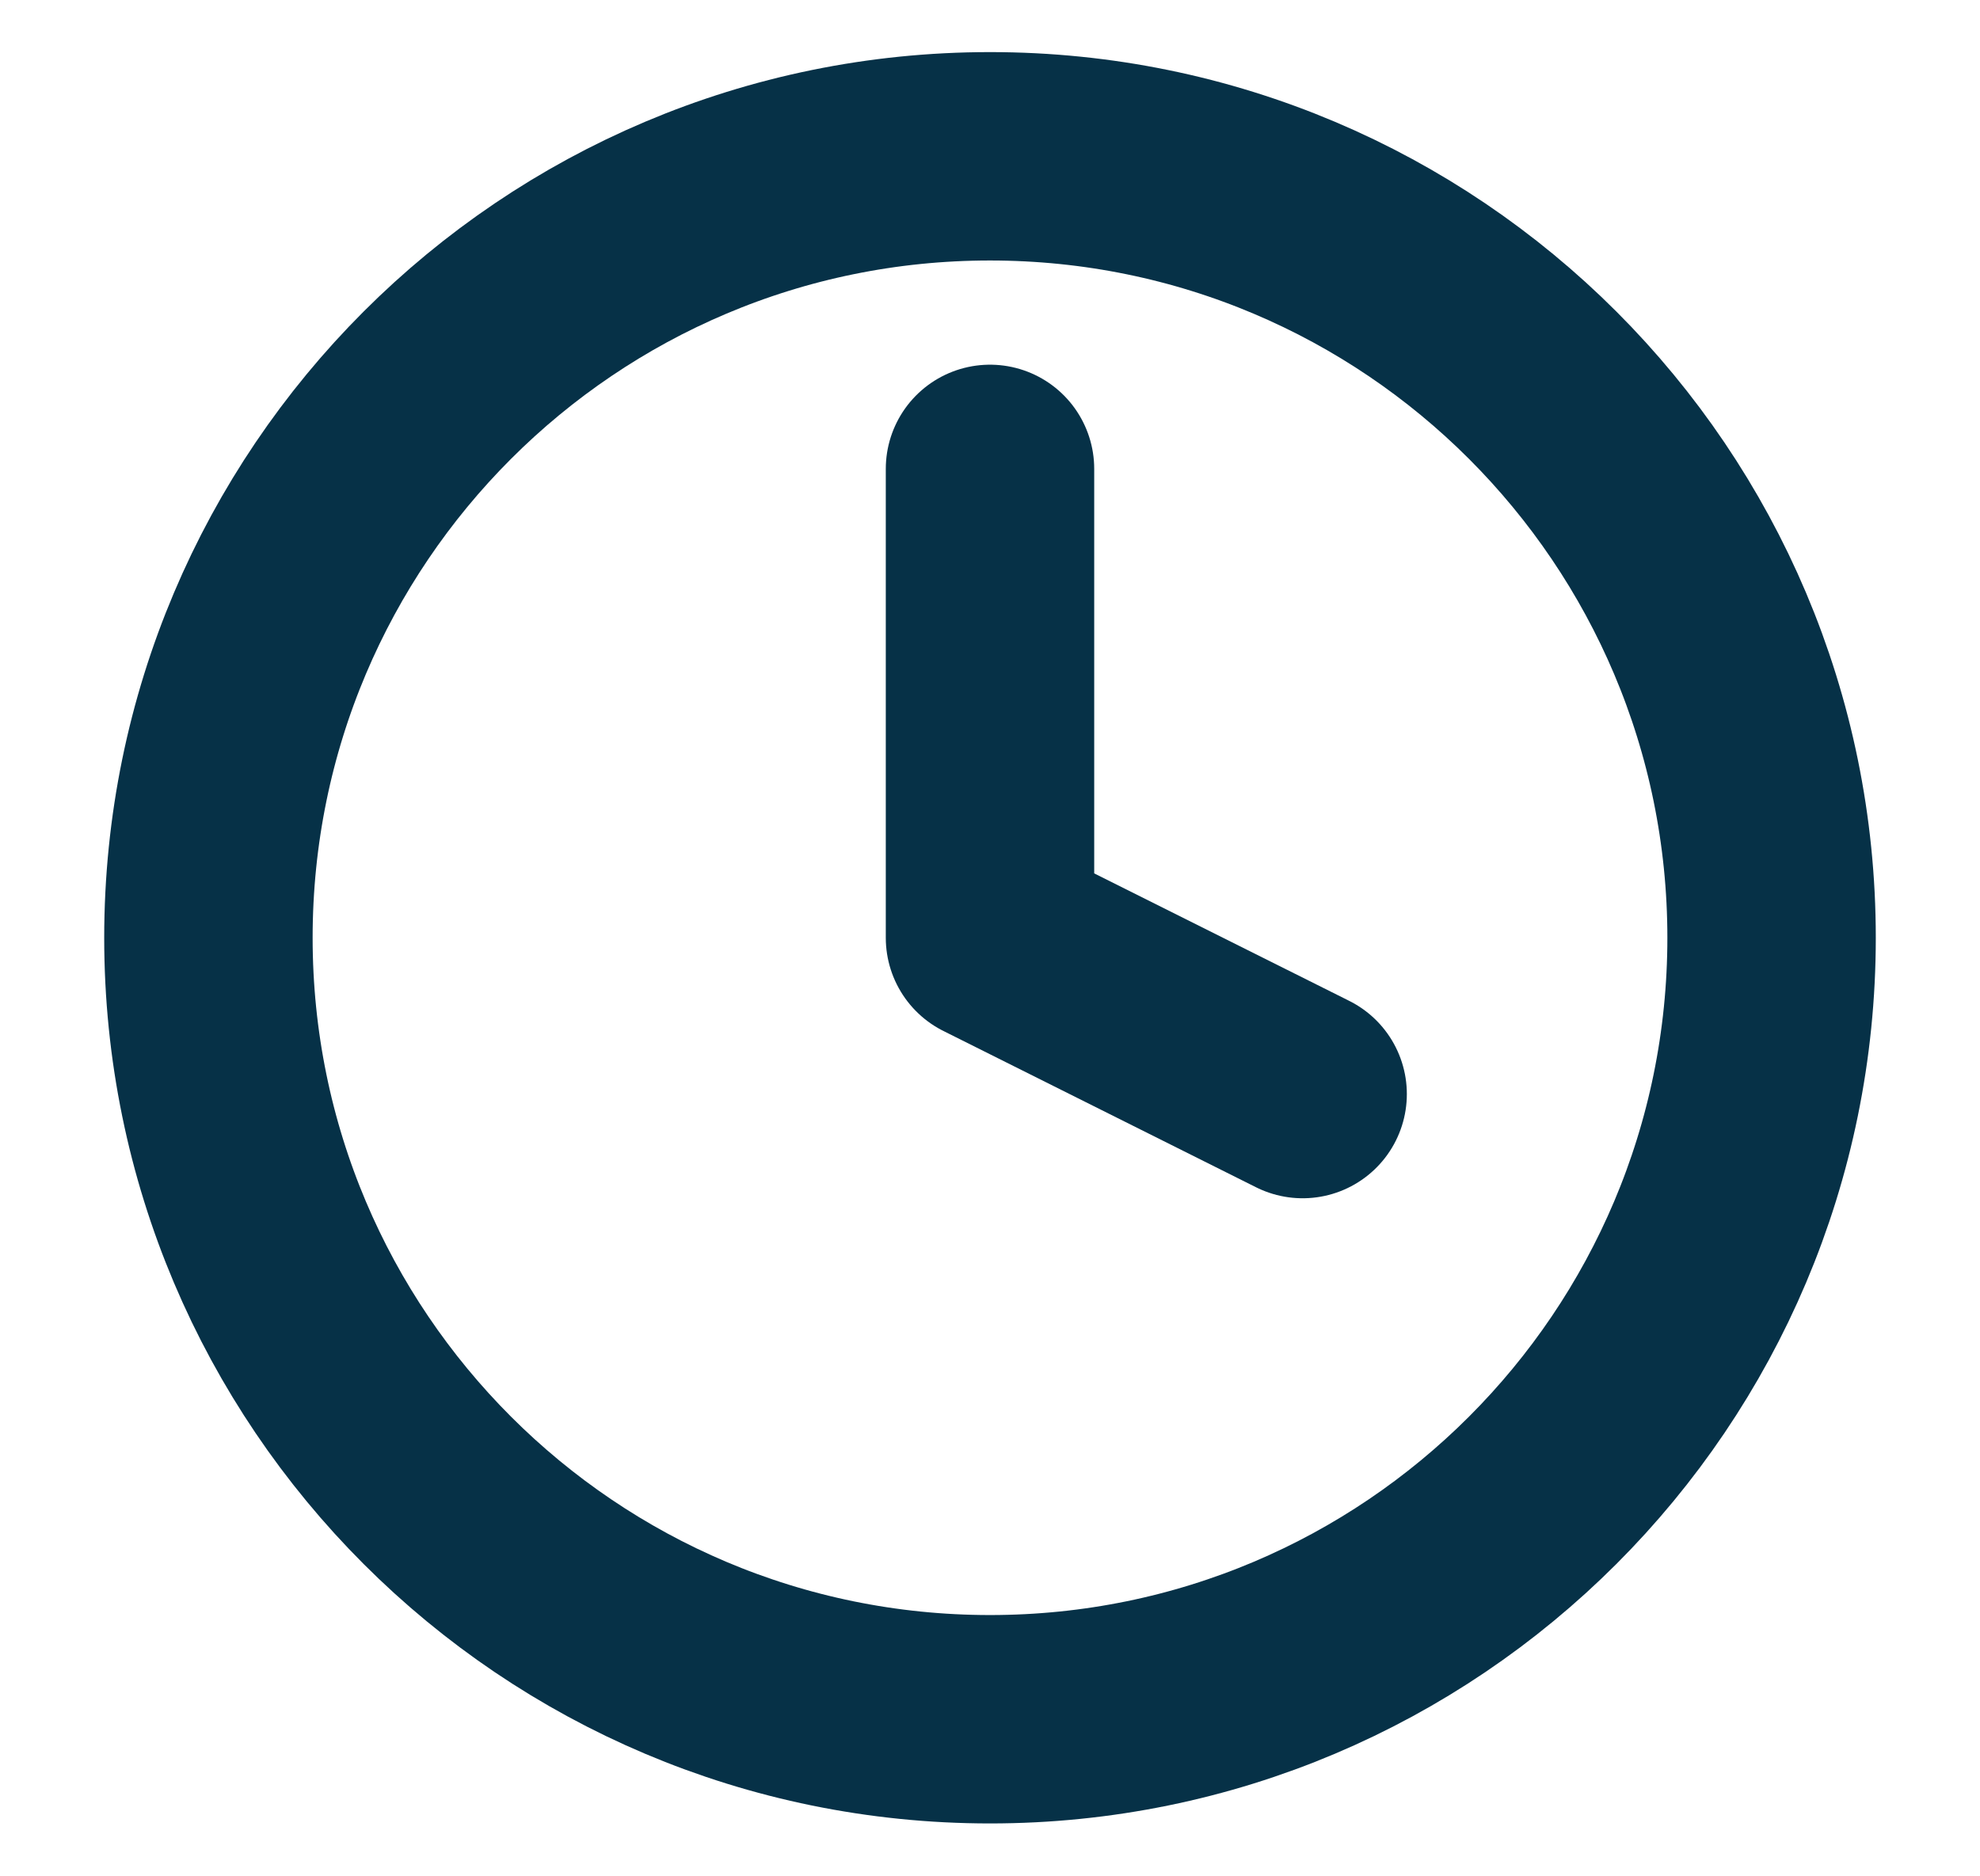
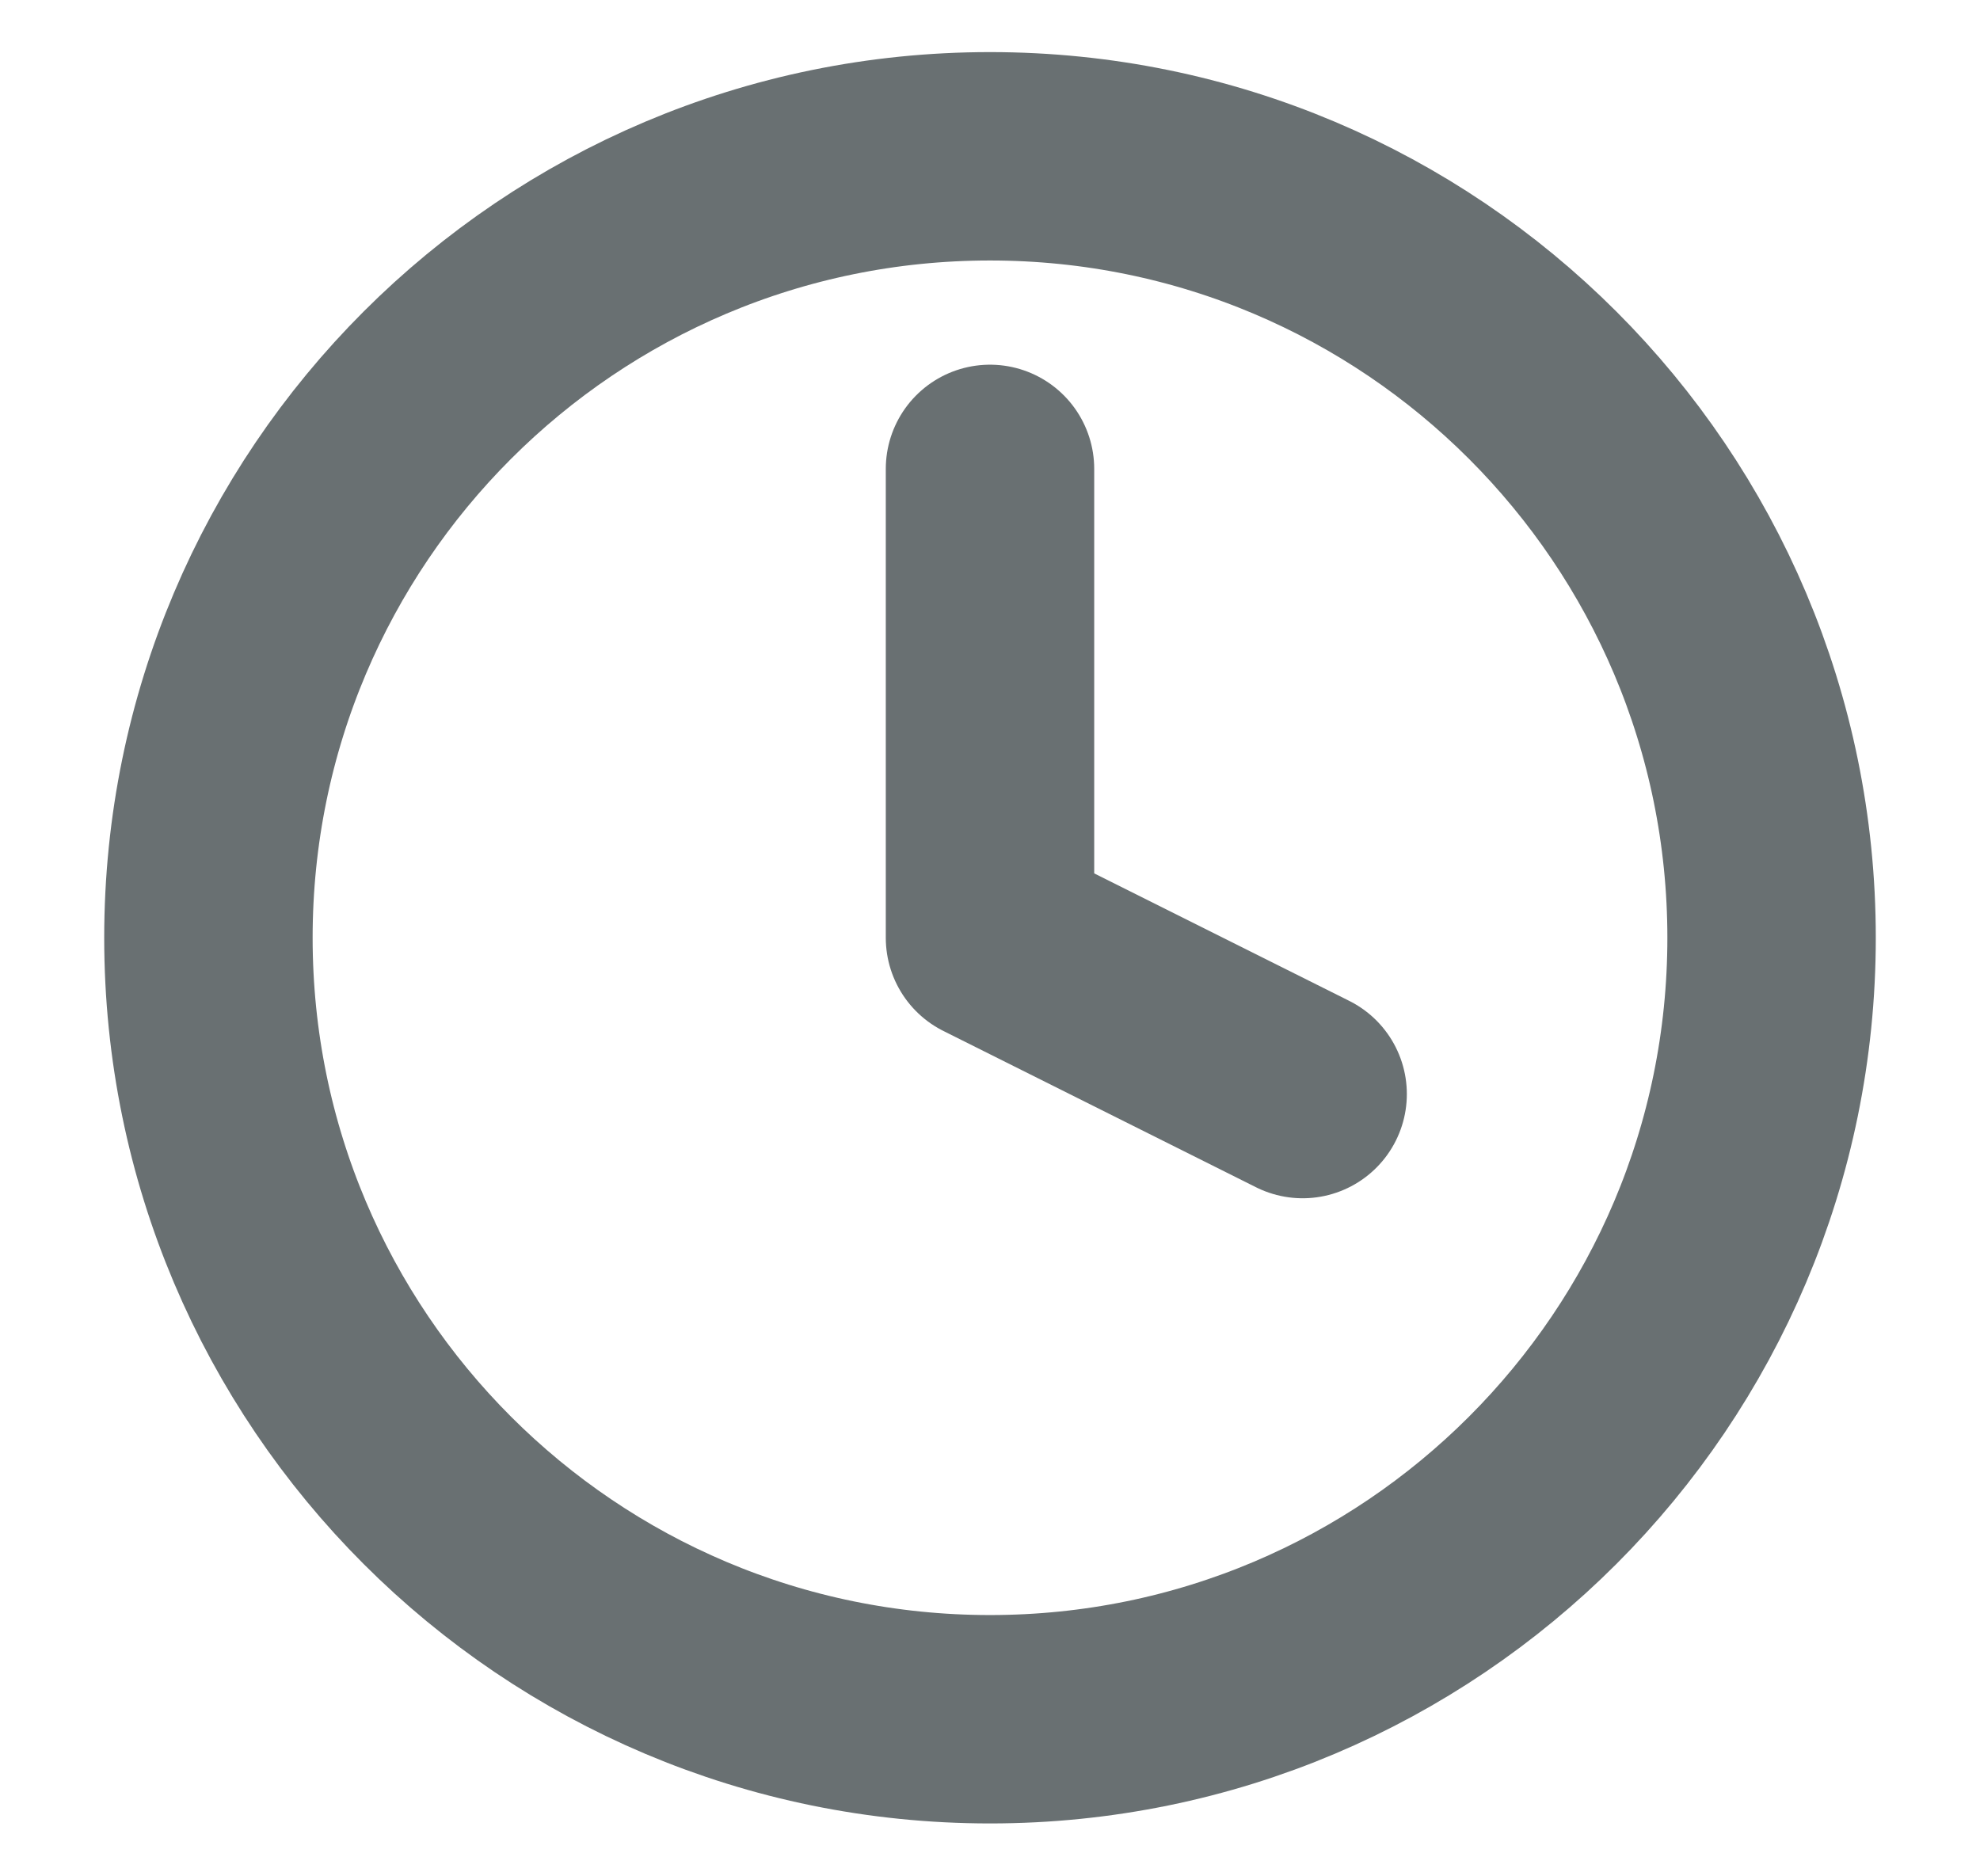
<svg xmlns="http://www.w3.org/2000/svg" width="19" height="18" viewBox="0 0 19 18" fill="none">
-   <path d="M9.5 16.5C13.642 16.5 17 13.142 17 9C17 4.858 13.642 1.5 9.5 1.5C5.358 1.5 2 4.858 2 9C2 13.142 5.358 16.5 9.5 16.5Z" stroke="#063147" stroke-width="2" stroke-linecap="round" stroke-linejoin="round" />
-   <path d="M9.5 4.5V9L12.5 10.5" stroke="#063147" stroke-width="2" stroke-linecap="round" stroke-linejoin="round" />
+   <path d="M9.5 16.5C13.642 16.5 17 13.142 17 9C17 4.858 13.642 1.5 9.5 1.5C5.358 1.5 2 4.858 2 9C2 13.142 5.358 16.5 9.5 16.5Z" stroke="#697072" stroke-width="2" stroke-linecap="round" stroke-linejoin="round" />
+   <path d="M9.5 4.5V9L12.5 10.5" stroke="#697072" stroke-width="2" stroke-linecap="round" stroke-linejoin="round" />
</svg>
